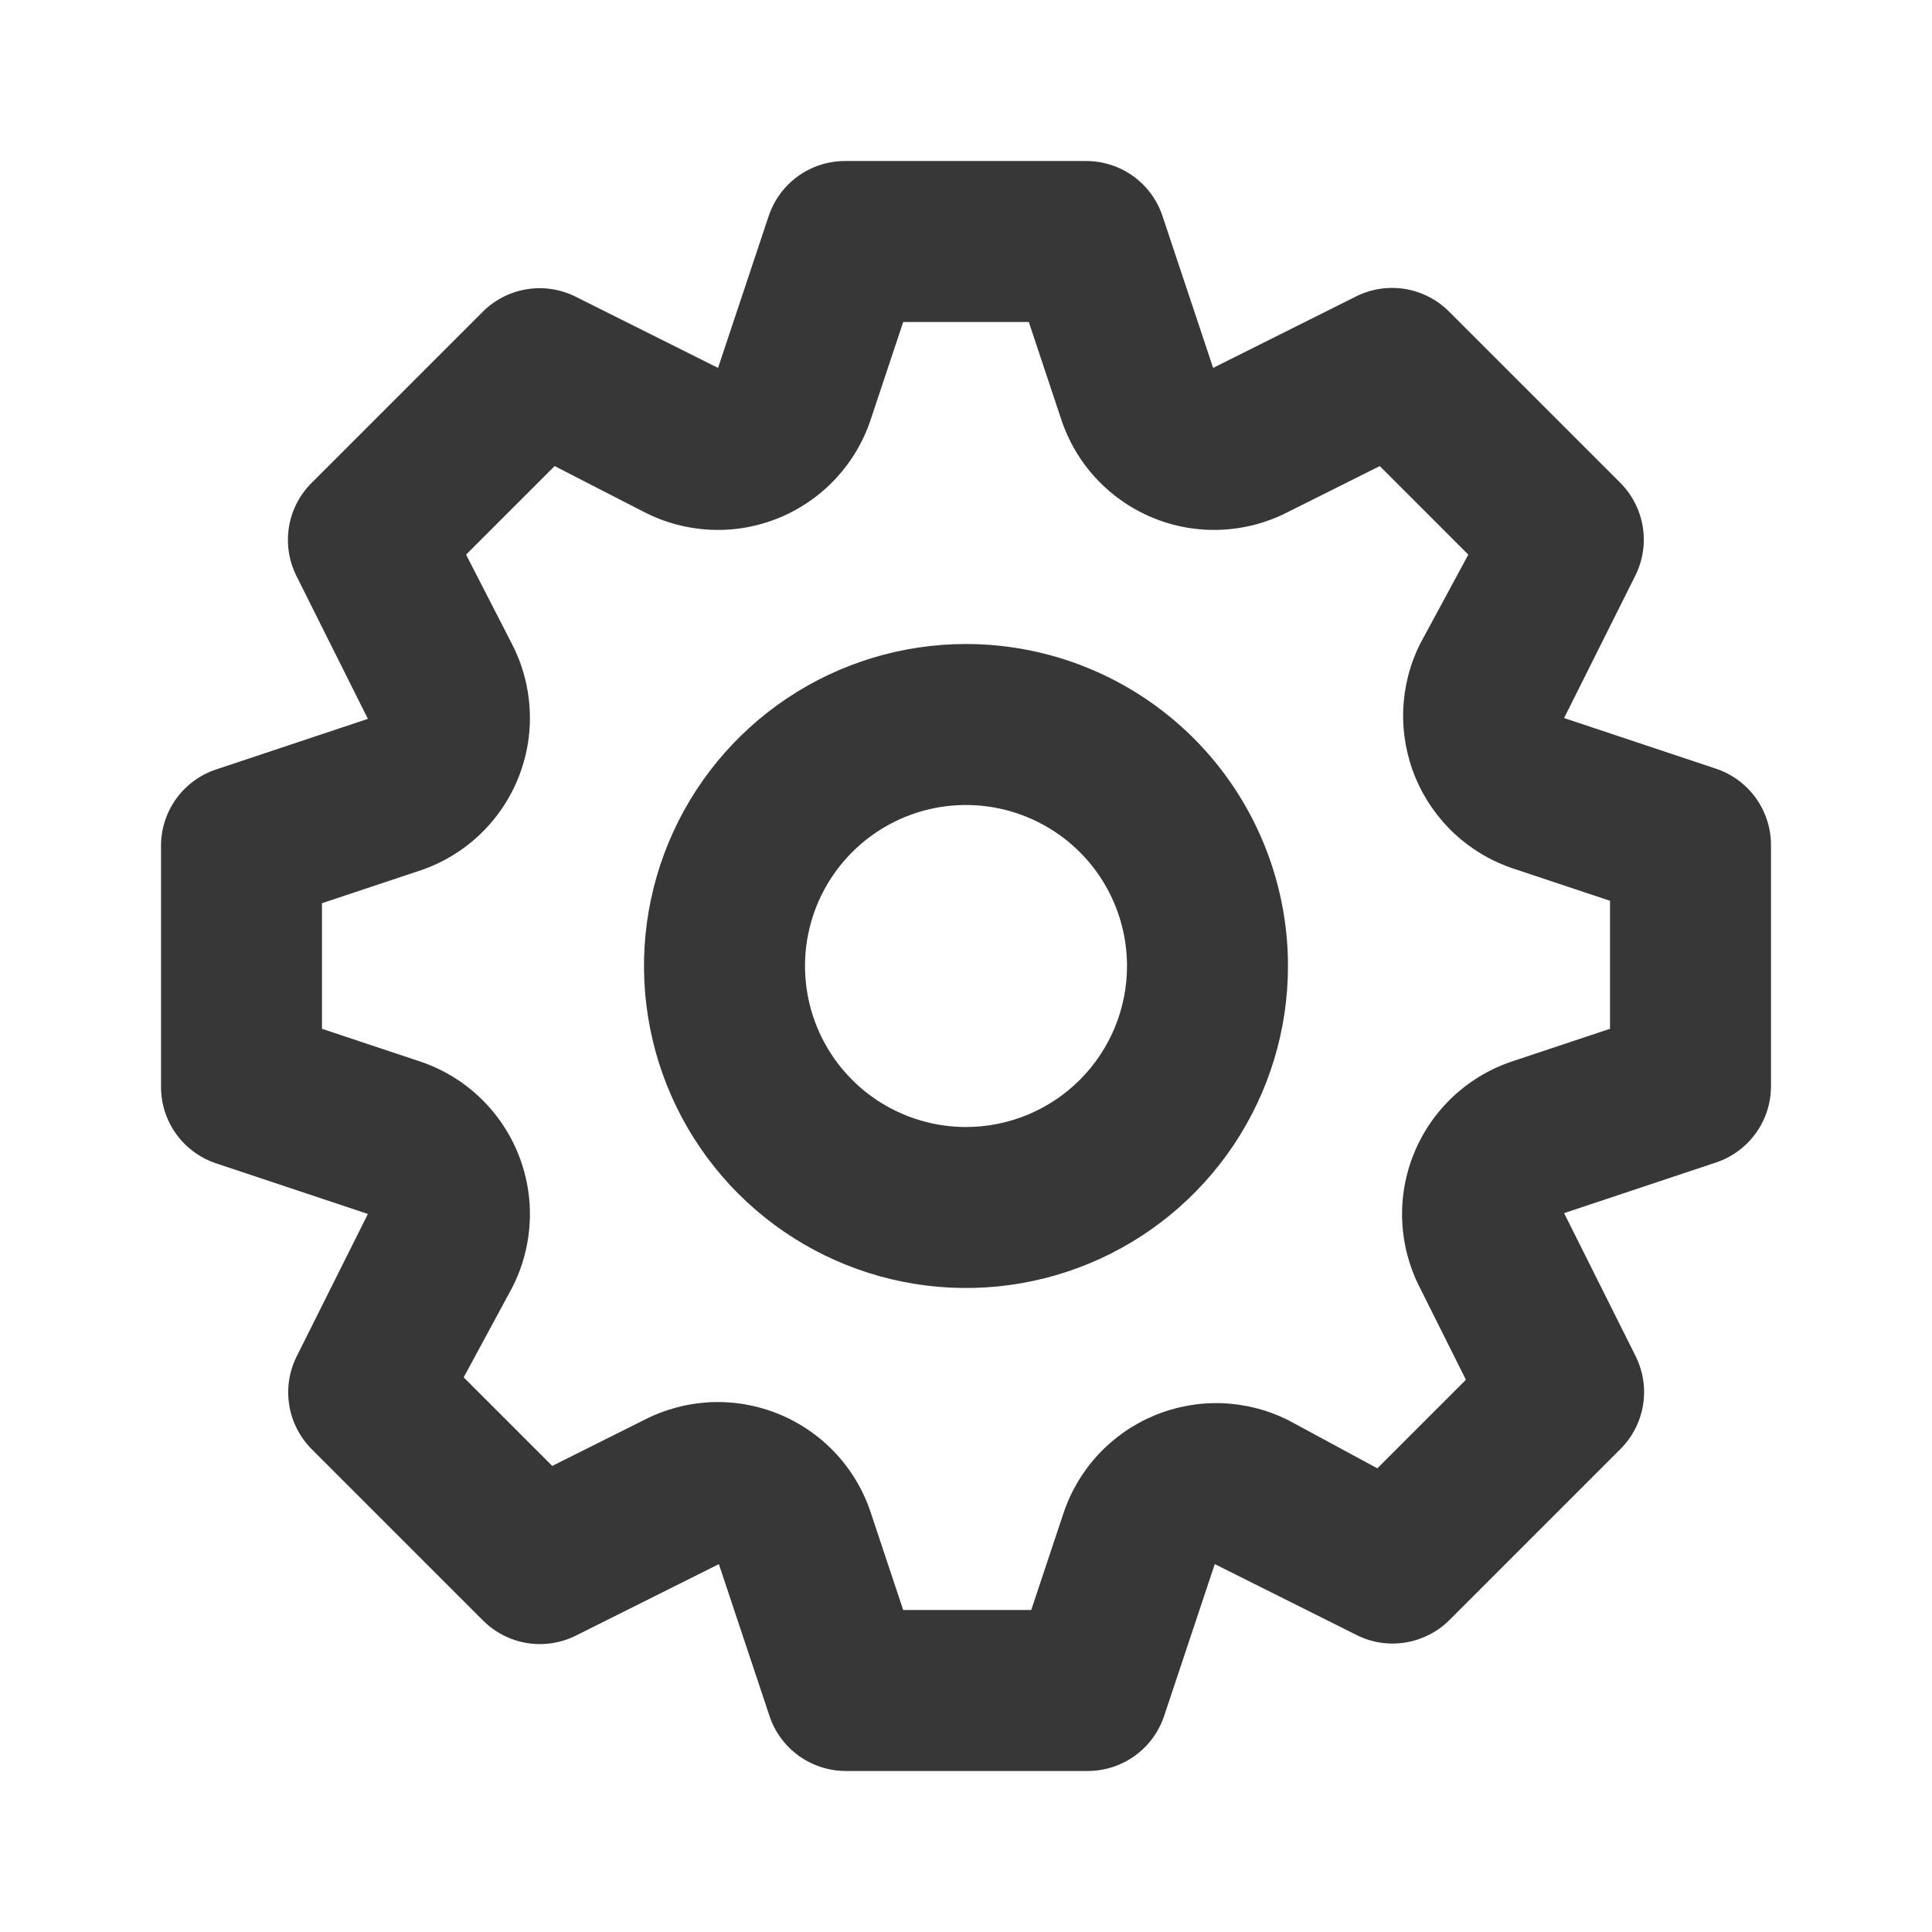
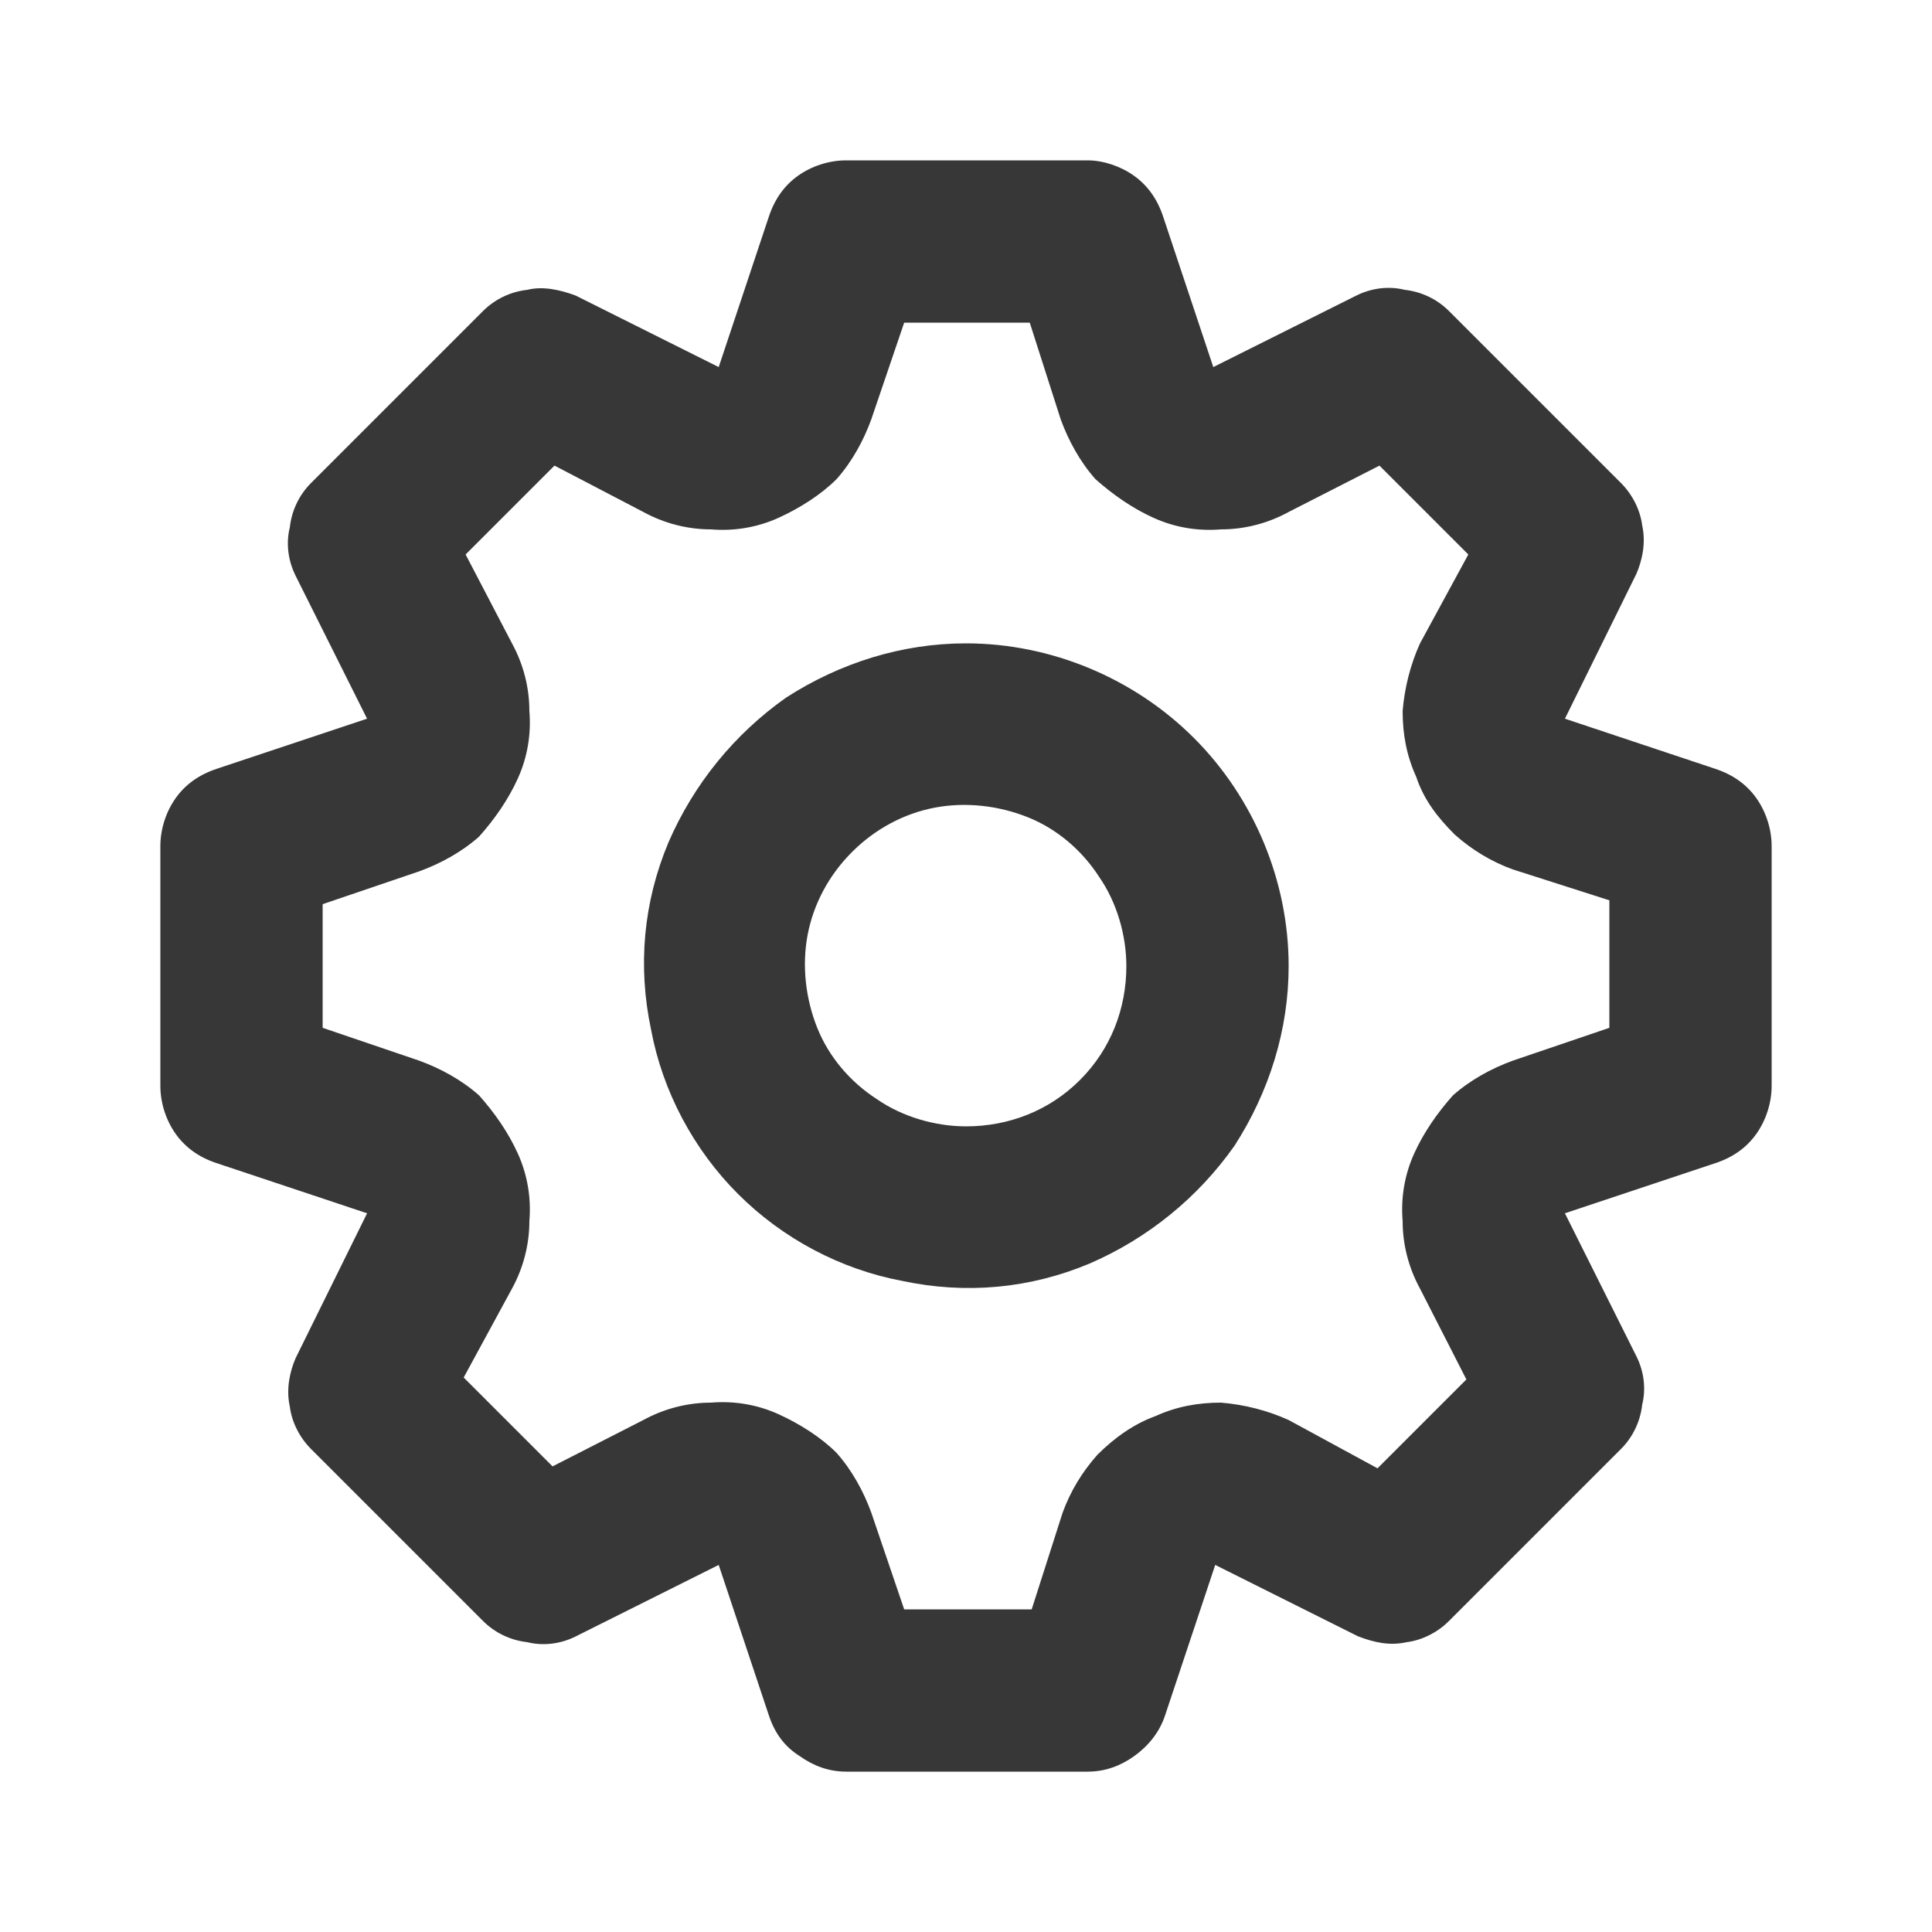
- <svg xmlns="http://www.w3.org/2000/svg" width="50" height="50" viewBox="0 0 50 50" fill="none">
-   <path d="M44.417 19.896L40.479 18.583L42.333 14.875C42.521 14.487 42.584 14.05 42.513 13.624C42.442 13.199 42.241 12.806 41.938 12.5L37.5 8.062C37.192 7.754 36.795 7.55 36.366 7.479C35.936 7.408 35.495 7.474 35.104 7.667L31.396 9.521L30.083 5.583C29.945 5.173 29.682 4.816 29.331 4.562C28.98 4.308 28.558 4.17 28.125 4.167H21.875C21.438 4.166 21.012 4.302 20.657 4.556C20.302 4.81 20.036 5.17 19.896 5.583L18.583 9.521L14.875 7.667C14.487 7.479 14.05 7.416 13.624 7.487C13.199 7.558 12.806 7.759 12.5 8.062L8.062 12.5C7.754 12.808 7.55 13.204 7.479 13.634C7.408 14.064 7.474 14.505 7.667 14.896L9.521 18.604L5.583 19.917C5.173 20.055 4.816 20.318 4.562 20.669C4.308 21.02 4.17 21.442 4.167 21.875V28.125C4.166 28.562 4.302 28.988 4.556 29.343C4.81 29.698 5.17 29.964 5.583 30.104L9.521 31.417L7.667 35.125C7.479 35.513 7.416 35.95 7.487 36.376C7.558 36.801 7.759 37.194 8.062 37.5L12.5 41.938C12.808 42.246 13.204 42.45 13.634 42.521C14.064 42.592 14.505 42.526 14.896 42.333L18.604 40.479L19.917 44.417C20.056 44.831 20.323 45.19 20.678 45.444C21.033 45.698 21.459 45.834 21.896 45.833H28.146C28.583 45.834 29.009 45.698 29.364 45.444C29.719 45.19 29.985 44.831 30.125 44.417L31.438 40.479L35.146 42.333C35.532 42.517 35.964 42.577 36.385 42.506C36.806 42.435 37.195 42.237 37.5 41.938L41.938 37.5C42.246 37.192 42.45 36.795 42.521 36.366C42.592 35.936 42.526 35.495 42.333 35.104L40.479 31.396L44.417 30.083C44.827 29.945 45.184 29.682 45.438 29.331C45.692 28.98 45.83 28.558 45.833 28.125V21.875C45.834 21.438 45.698 21.012 45.444 20.657C45.19 20.302 44.831 20.036 44.417 19.896ZM41.667 26.625L39.167 27.458C38.592 27.645 38.064 27.954 37.621 28.365C37.178 28.776 36.829 29.278 36.599 29.837C36.369 30.396 36.263 30.998 36.289 31.602C36.316 32.205 36.473 32.796 36.75 33.333L37.938 35.708L35.646 38L33.333 36.75C32.799 36.484 32.214 36.336 31.617 36.315C31.021 36.295 30.427 36.403 29.876 36.632C29.325 36.861 28.829 37.206 28.423 37.643C28.017 38.081 27.709 38.6 27.521 39.167L26.688 41.667H23.375L22.542 39.167C22.355 38.592 22.046 38.064 21.635 37.621C21.224 37.178 20.722 36.829 20.163 36.599C19.604 36.369 19.002 36.263 18.398 36.289C17.795 36.316 17.204 36.473 16.667 36.75L14.292 37.938L12 35.646L13.25 33.333C13.527 32.796 13.684 32.205 13.71 31.602C13.737 30.998 13.631 30.396 13.401 29.837C13.171 29.278 12.822 28.776 12.379 28.365C11.936 27.954 11.408 27.645 10.833 27.458L8.333 26.625V23.375L10.833 22.542C11.408 22.355 11.936 22.046 12.379 21.635C12.822 21.224 13.171 20.722 13.401 20.163C13.631 19.604 13.737 19.002 13.71 18.398C13.684 17.795 13.527 17.204 13.25 16.667L12.062 14.354L14.354 12.062L16.667 13.25C17.204 13.527 17.795 13.684 18.398 13.71C19.002 13.737 19.604 13.631 20.163 13.401C20.722 13.171 21.224 12.822 21.635 12.379C22.046 11.936 22.355 11.408 22.542 10.833L23.375 8.333H26.625L27.458 10.833C27.645 11.408 27.954 11.936 28.365 12.379C28.776 12.822 29.278 13.171 29.837 13.401C30.395 13.631 30.998 13.737 31.602 13.71C32.205 13.684 32.796 13.527 33.333 13.25L35.708 12.062L38 14.354L36.75 16.667C36.484 17.201 36.336 17.786 36.315 18.383C36.295 18.979 36.403 19.573 36.632 20.124C36.861 20.675 37.206 21.171 37.643 21.577C38.081 21.983 38.6 22.291 39.167 22.479L41.667 23.312V26.625ZM25 16.667C23.352 16.667 21.741 17.155 20.37 18.071C19 18.987 17.932 20.288 17.301 21.811C16.67 23.334 16.505 25.009 16.827 26.626C17.148 28.242 17.942 29.727 19.107 30.893C20.273 32.058 21.758 32.852 23.374 33.173C24.991 33.495 26.666 33.33 28.189 32.699C29.712 32.068 31.013 31 31.929 29.63C32.845 28.259 33.333 26.648 33.333 25C33.333 22.79 32.455 20.67 30.893 19.107C29.33 17.545 27.21 16.667 25 16.667V16.667ZM25 29.167C24.176 29.167 23.37 28.922 22.685 28.465C22 28.007 21.466 27.356 21.151 26.595C20.835 25.833 20.753 24.995 20.913 24.187C21.074 23.379 21.471 22.636 22.054 22.054C22.636 21.471 23.379 21.074 24.187 20.913C24.995 20.753 25.833 20.835 26.595 21.151C27.356 21.466 28.007 22 28.465 22.685C28.922 23.37 29.167 24.176 29.167 25C29.167 26.105 28.728 27.165 27.946 27.946C27.165 28.728 26.105 29.167 25 29.167Z" fill="#373737" />
+ <svg xmlns="http://www.w3.org/2000/svg" width="1" height="1" viewBox="0 0 1 1" fill="none">
+   <path d="M0.888 0.398L0.81 0.372L0.847 0.297C0.85 0.29 0.852 0.281 0.85 0.272C0.849 0.264 0.845 0.256 0.839 0.25L0.75 0.161C0.744 0.155 0.736 0.151 0.727 0.15C0.719 0.148 0.71 0.149 0.702 0.153L0.628 0.19L0.602 0.112C0.599 0.103 0.594 0.096 0.587 0.091C0.58 0.086 0.571 0.083 0.563 0.083H0.438C0.429 0.083 0.42 0.086 0.413 0.091C0.406 0.096 0.401 0.103 0.398 0.112L0.372 0.19L0.298 0.153C0.29 0.15 0.281 0.148 0.273 0.15C0.264 0.151 0.256 0.155 0.25 0.161L0.161 0.25C0.155 0.256 0.151 0.264 0.15 0.273C0.148 0.281 0.149 0.29 0.153 0.298L0.19 0.372L0.112 0.398C0.103 0.401 0.096 0.406 0.091 0.413C0.086 0.42 0.083 0.429 0.083 0.438V0.562C0.083 0.571 0.086 0.58 0.091 0.587C0.096 0.594 0.103 0.599 0.112 0.602L0.19 0.628L0.153 0.703C0.15 0.71 0.148 0.719 0.15 0.728C0.151 0.736 0.155 0.744 0.161 0.75L0.25 0.839C0.256 0.845 0.264 0.849 0.273 0.85C0.281 0.852 0.29 0.851 0.298 0.847L0.372 0.81L0.398 0.888C0.401 0.897 0.406 0.904 0.414 0.909C0.421 0.914 0.429 0.917 0.438 0.917H0.563C0.572 0.917 0.58 0.914 0.587 0.909C0.594 0.904 0.6 0.897 0.603 0.888L0.629 0.81L0.703 0.847C0.711 0.85 0.719 0.852 0.728 0.85C0.736 0.849 0.744 0.845 0.75 0.839L0.839 0.75C0.845 0.744 0.849 0.736 0.85 0.727C0.852 0.719 0.851 0.71 0.847 0.702L0.81 0.628L0.888 0.602C0.897 0.599 0.904 0.594 0.909 0.587C0.914 0.58 0.917 0.571 0.917 0.562V0.438C0.917 0.429 0.914 0.42 0.909 0.413C0.904 0.406 0.897 0.401 0.888 0.398ZM0.833 0.532L0.783 0.549C0.772 0.553 0.761 0.559 0.752 0.567C0.744 0.576 0.737 0.586 0.732 0.597C0.727 0.608 0.725 0.62 0.726 0.632C0.726 0.644 0.729 0.656 0.735 0.667L0.759 0.714L0.713 0.76L0.667 0.735C0.656 0.73 0.644 0.727 0.632 0.726C0.62 0.726 0.609 0.728 0.598 0.733C0.587 0.737 0.577 0.744 0.568 0.753C0.56 0.762 0.554 0.772 0.55 0.783L0.534 0.833H0.468L0.451 0.783C0.447 0.772 0.441 0.761 0.433 0.752C0.425 0.744 0.414 0.737 0.403 0.732C0.392 0.727 0.38 0.725 0.368 0.726C0.356 0.726 0.344 0.729 0.333 0.735L0.286 0.759L0.24 0.713L0.265 0.667C0.271 0.656 0.274 0.644 0.274 0.632C0.275 0.62 0.273 0.608 0.268 0.597C0.263 0.586 0.256 0.576 0.248 0.567C0.239 0.559 0.228 0.553 0.217 0.549L0.167 0.532V0.468L0.217 0.451C0.228 0.447 0.239 0.441 0.248 0.433C0.256 0.424 0.263 0.414 0.268 0.403C0.273 0.392 0.275 0.38 0.274 0.368C0.274 0.356 0.271 0.344 0.265 0.333L0.241 0.287L0.287 0.241L0.333 0.265C0.344 0.271 0.356 0.274 0.368 0.274C0.38 0.275 0.392 0.273 0.403 0.268C0.414 0.263 0.425 0.256 0.433 0.248C0.441 0.239 0.447 0.228 0.451 0.217L0.468 0.167H0.533L0.549 0.217C0.553 0.228 0.559 0.239 0.567 0.248C0.576 0.256 0.586 0.263 0.597 0.268C0.608 0.273 0.62 0.275 0.632 0.274C0.644 0.274 0.656 0.271 0.667 0.265L0.714 0.241L0.76 0.287L0.735 0.333C0.73 0.344 0.727 0.356 0.726 0.368C0.726 0.38 0.728 0.391 0.733 0.402C0.737 0.414 0.744 0.423 0.753 0.432C0.762 0.44 0.772 0.446 0.783 0.45L0.833 0.466V0.532ZM0.5 0.333C0.467 0.333 0.435 0.343 0.407 0.361C0.38 0.38 0.359 0.406 0.346 0.436C0.333 0.467 0.33 0.5 0.337 0.533C0.343 0.565 0.359 0.595 0.382 0.618C0.405 0.641 0.435 0.657 0.467 0.663C0.5 0.67 0.533 0.667 0.564 0.654C0.594 0.641 0.62 0.62 0.639 0.593C0.657 0.565 0.667 0.533 0.667 0.5C0.667 0.456 0.649 0.413 0.618 0.382C0.587 0.351 0.544 0.333 0.5 0.333V0.333ZM0.5 0.583C0.484 0.583 0.467 0.578 0.454 0.569C0.44 0.56 0.429 0.547 0.423 0.532C0.417 0.517 0.415 0.5 0.418 0.484C0.421 0.468 0.429 0.453 0.441 0.441C0.453 0.429 0.468 0.421 0.484 0.418C0.5 0.415 0.517 0.417 0.532 0.423C0.547 0.429 0.56 0.44 0.569 0.454C0.578 0.467 0.583 0.484 0.583 0.5C0.583 0.522 0.575 0.543 0.559 0.559C0.543 0.575 0.522 0.583 0.5 0.583Z" fill="#373737" />
</svg>
